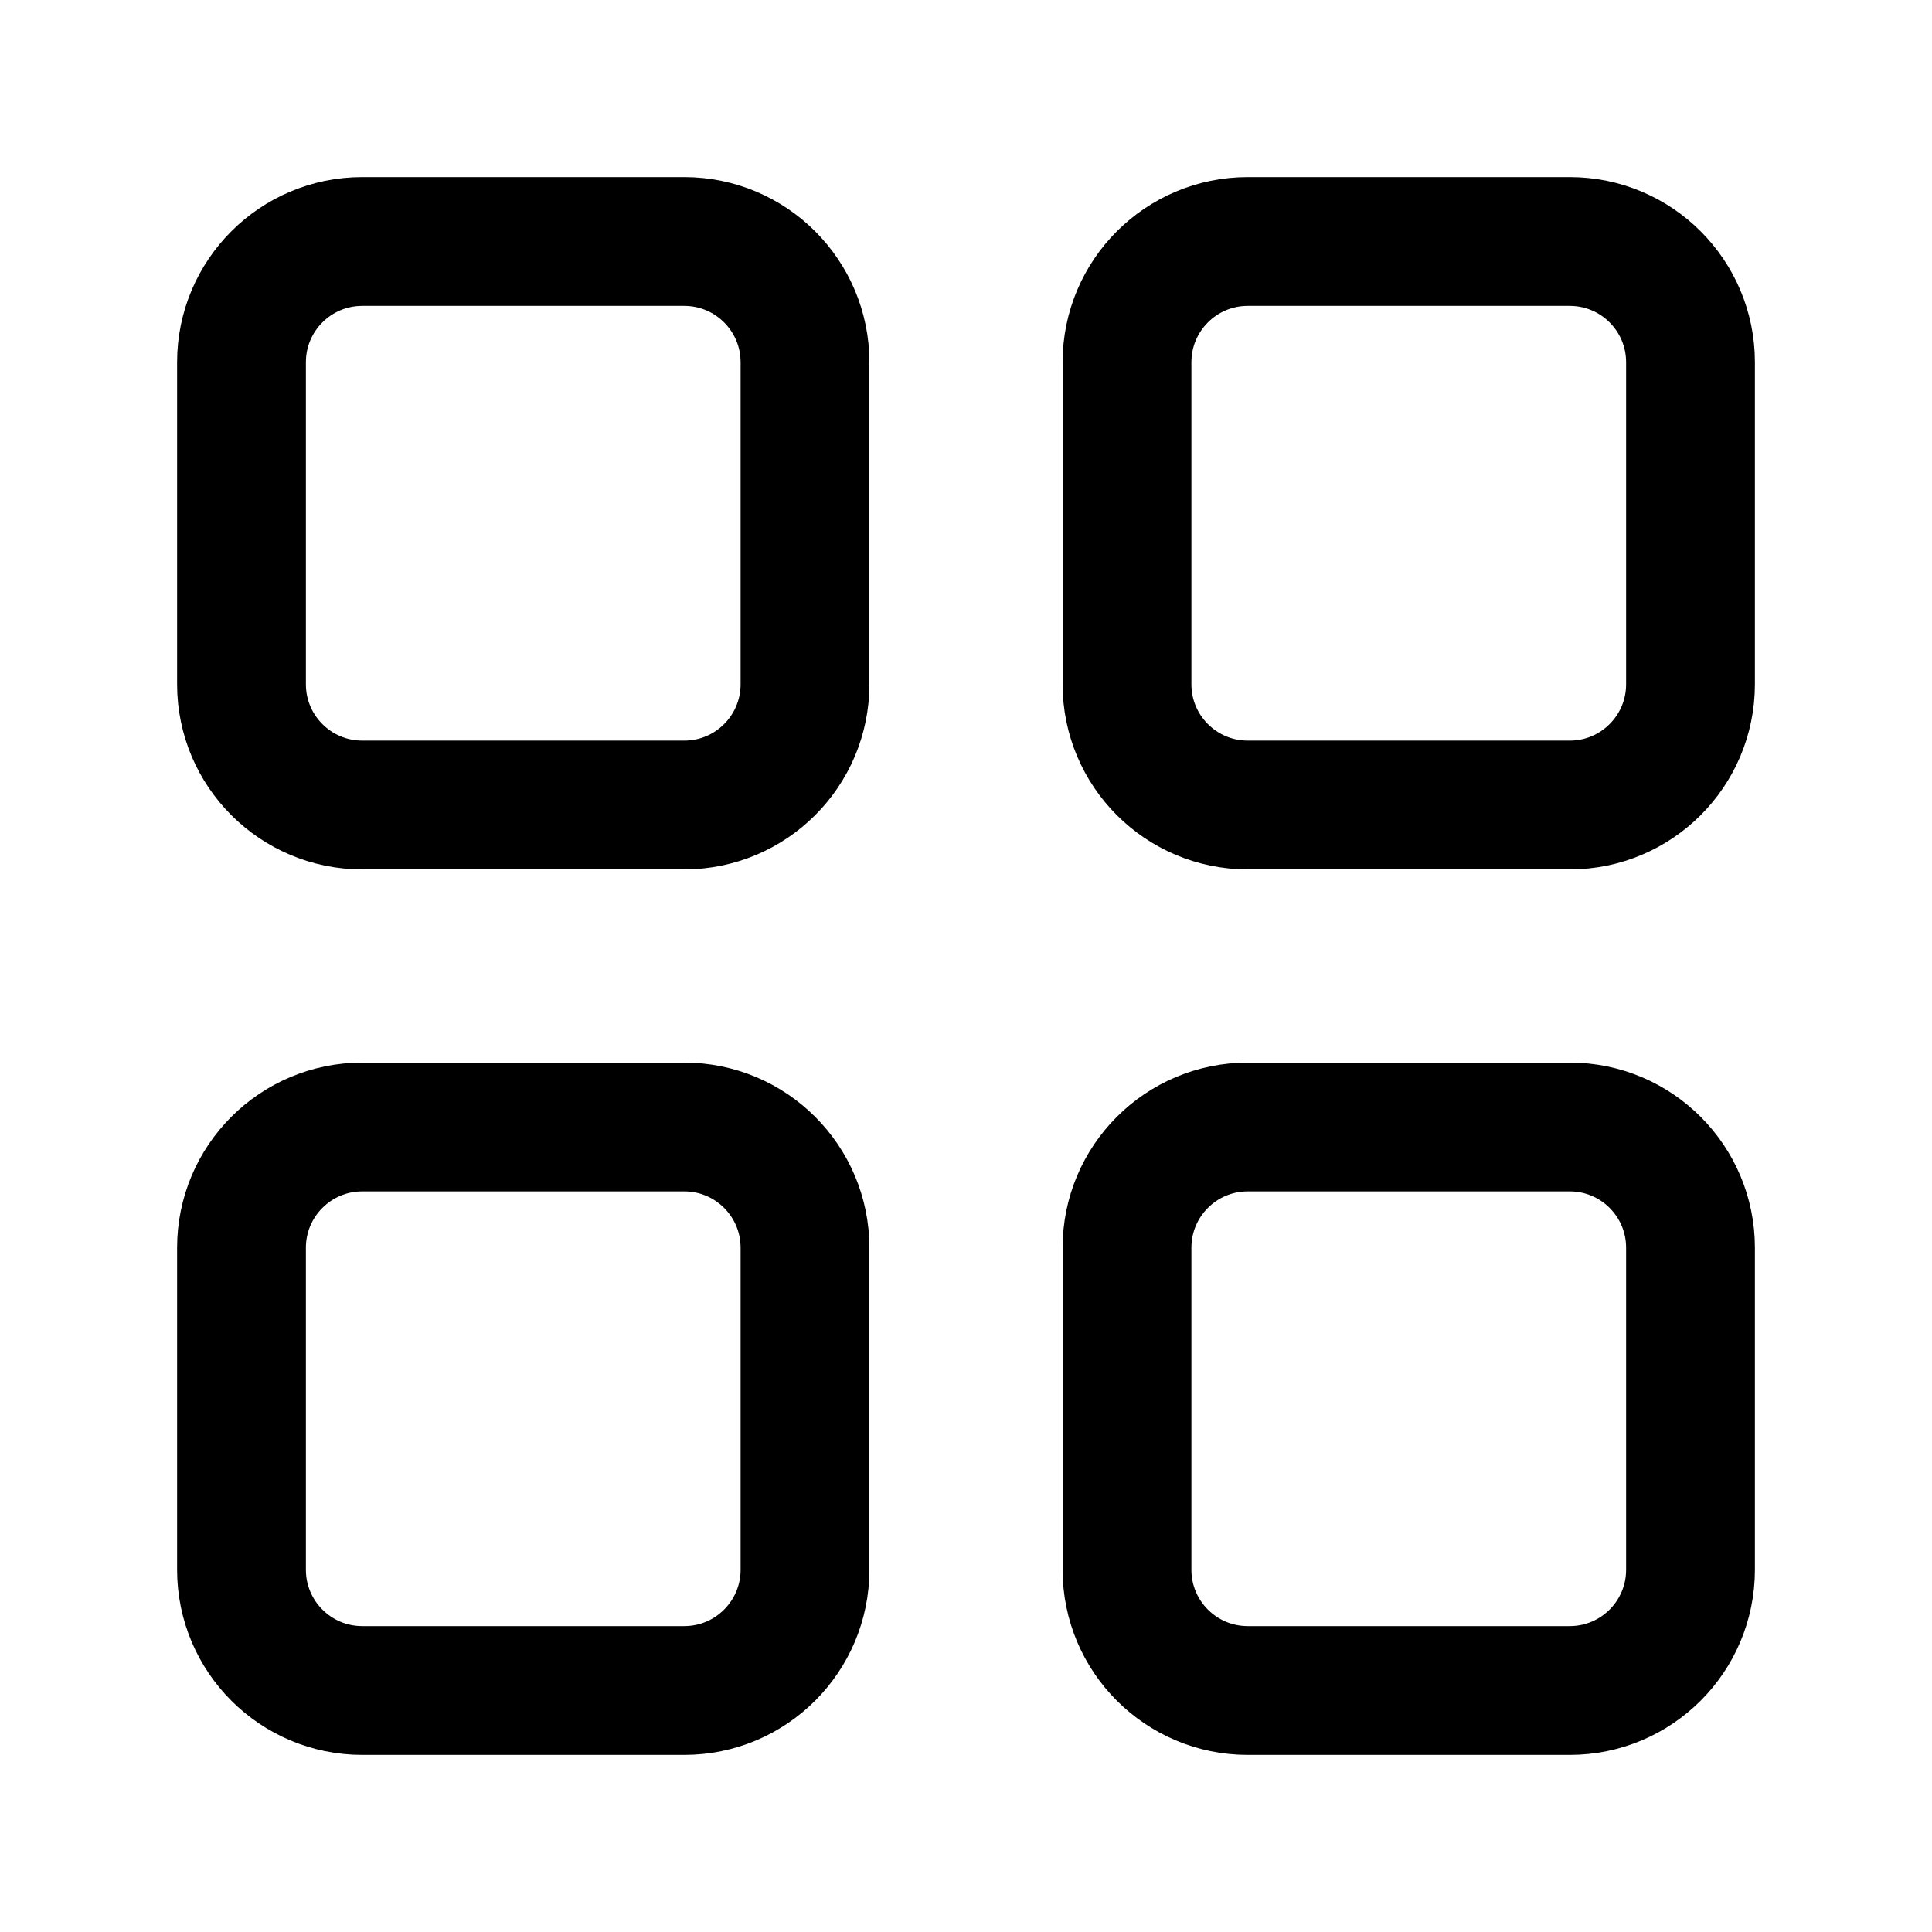
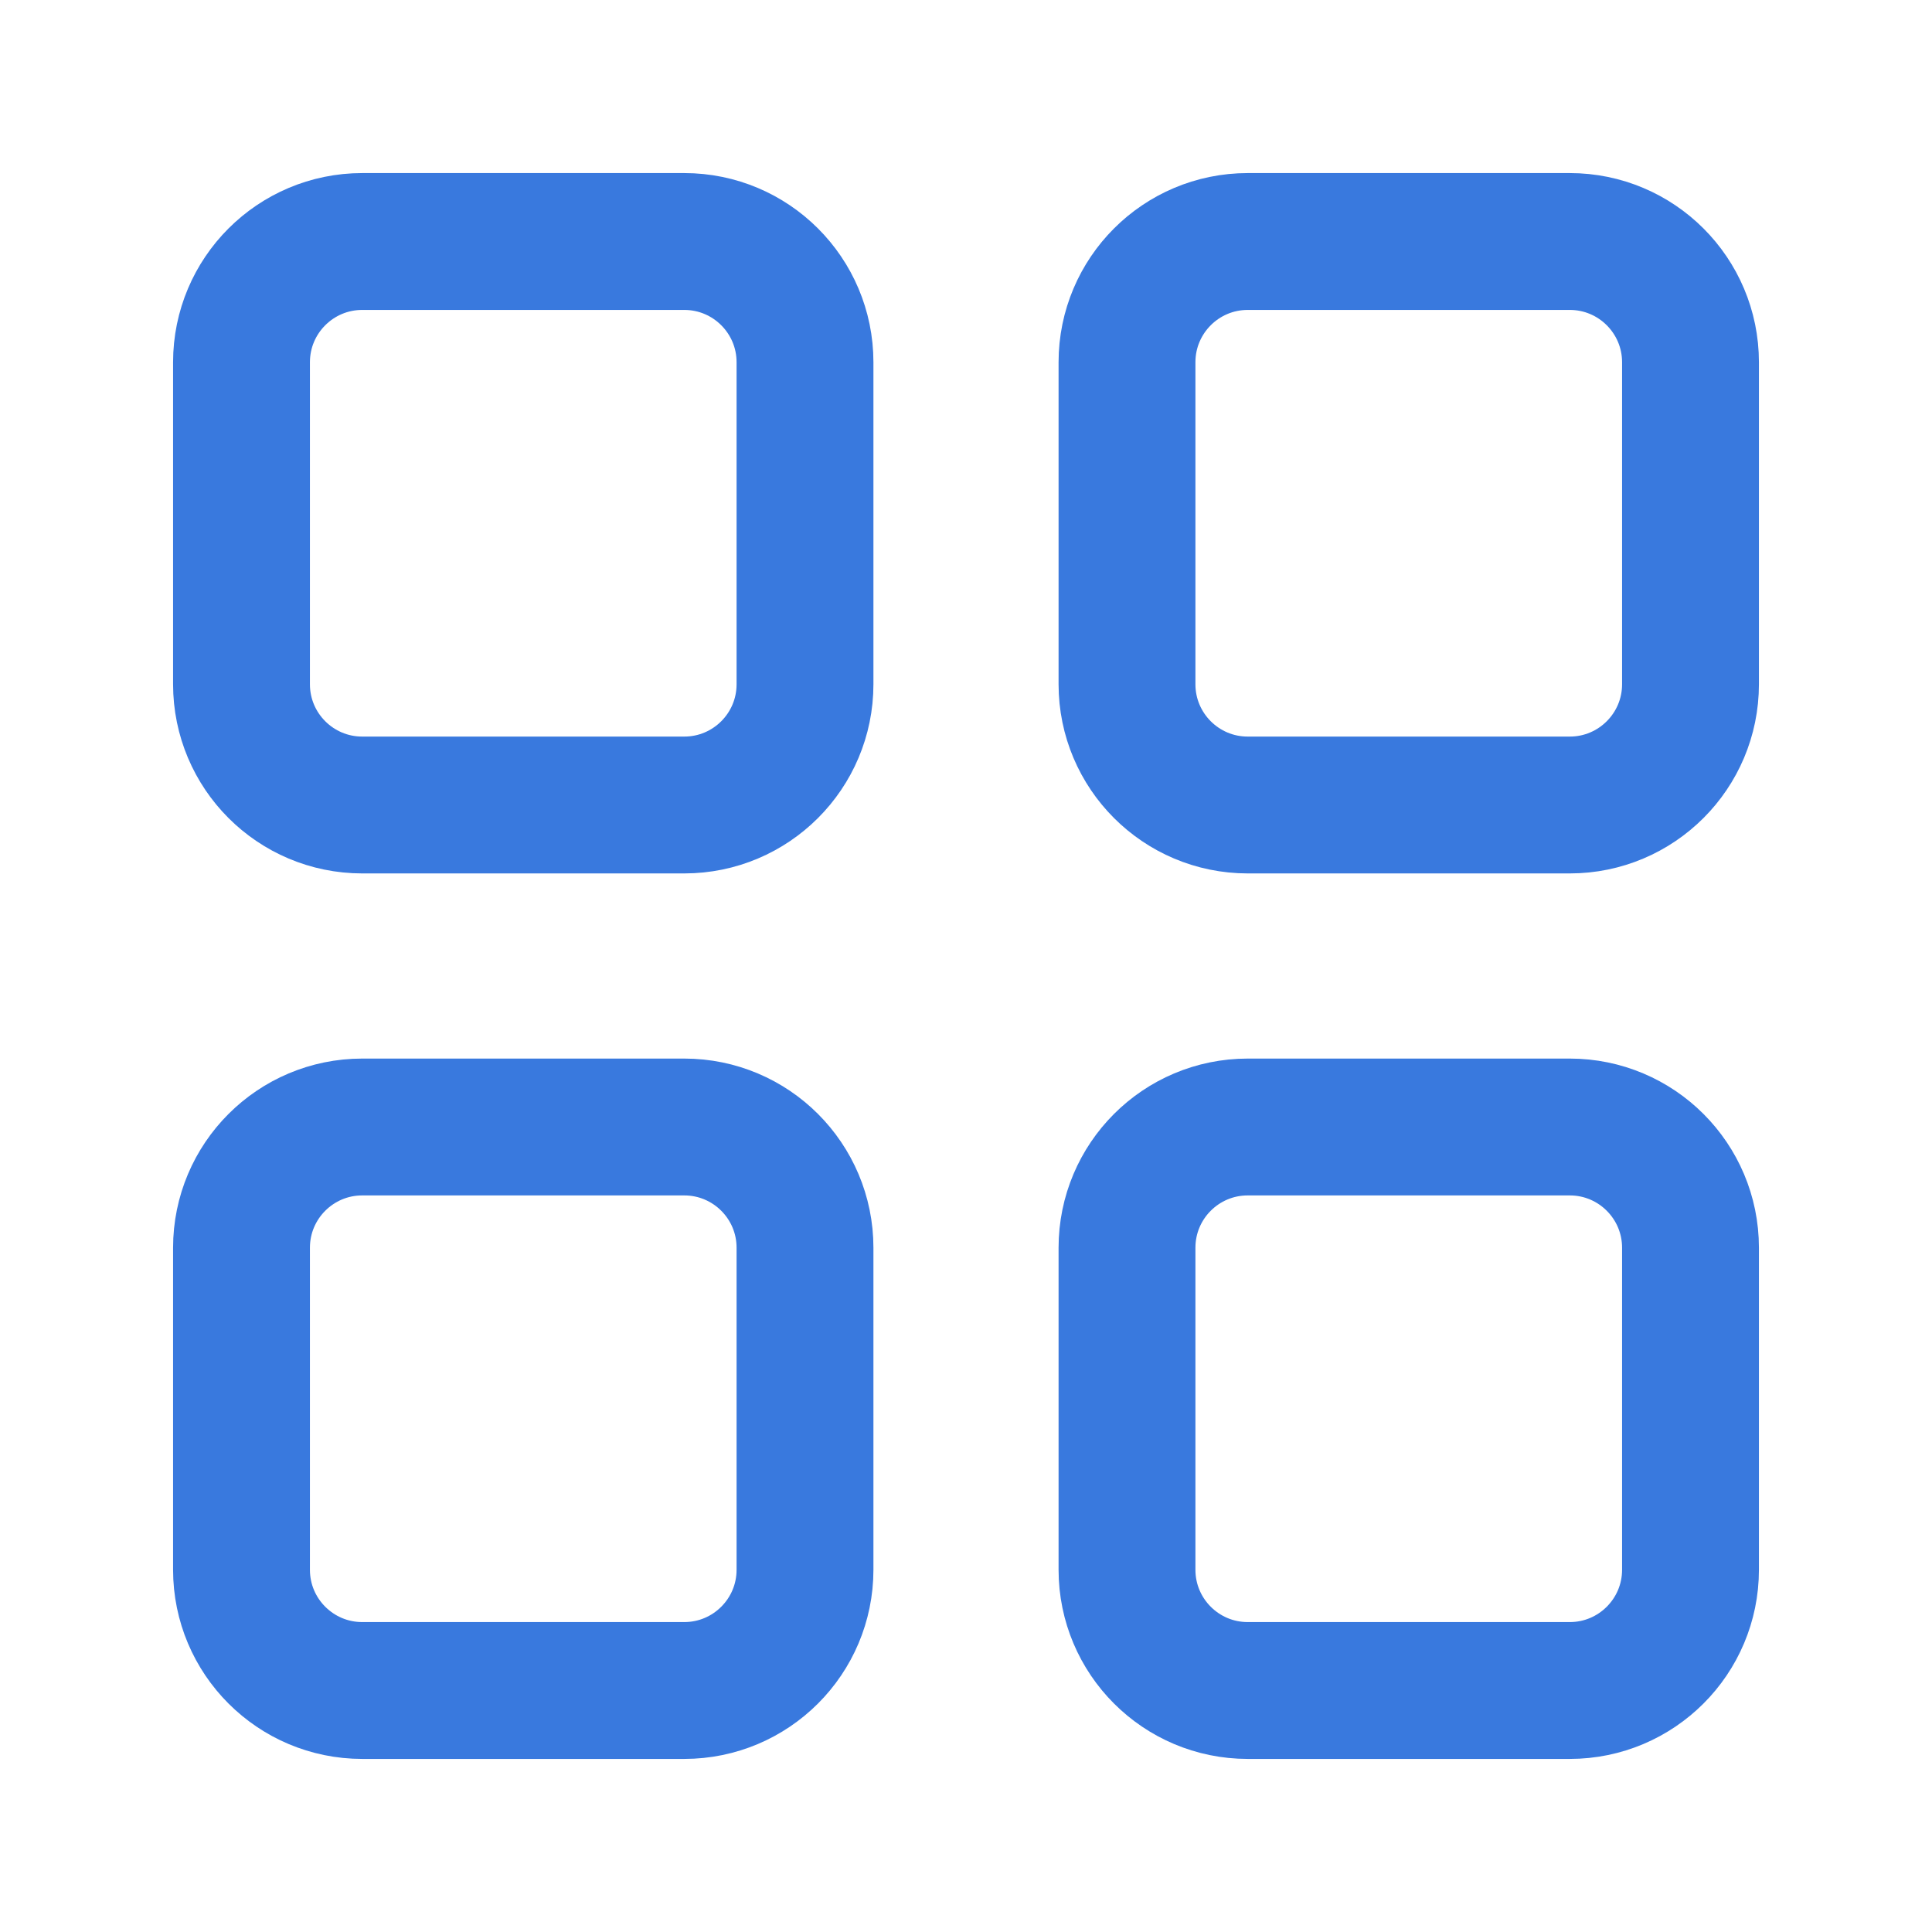
- <svg xmlns="http://www.w3.org/2000/svg" viewBox="0 0 24 24" fill="none" stroke="currentColor" stroke-width="1.6">
+ <svg xmlns="http://www.w3.org/2000/svg" viewBox="0 0 24 24" fill="none" stroke="#3979DE" stroke-width="1.7" stroke-linecap="round" stroke-linejoin="round">
  <rect x="3" y="3" width="7" height="7" rx="1.5" />
  <rect x="14" y="3" width="7" height="7" rx="1.5" />
  <rect x="3" y="14" width="7" height="7" rx="1.5" />
  <rect x="14" y="14" width="7" height="7" rx="1.5" />
</svg>
